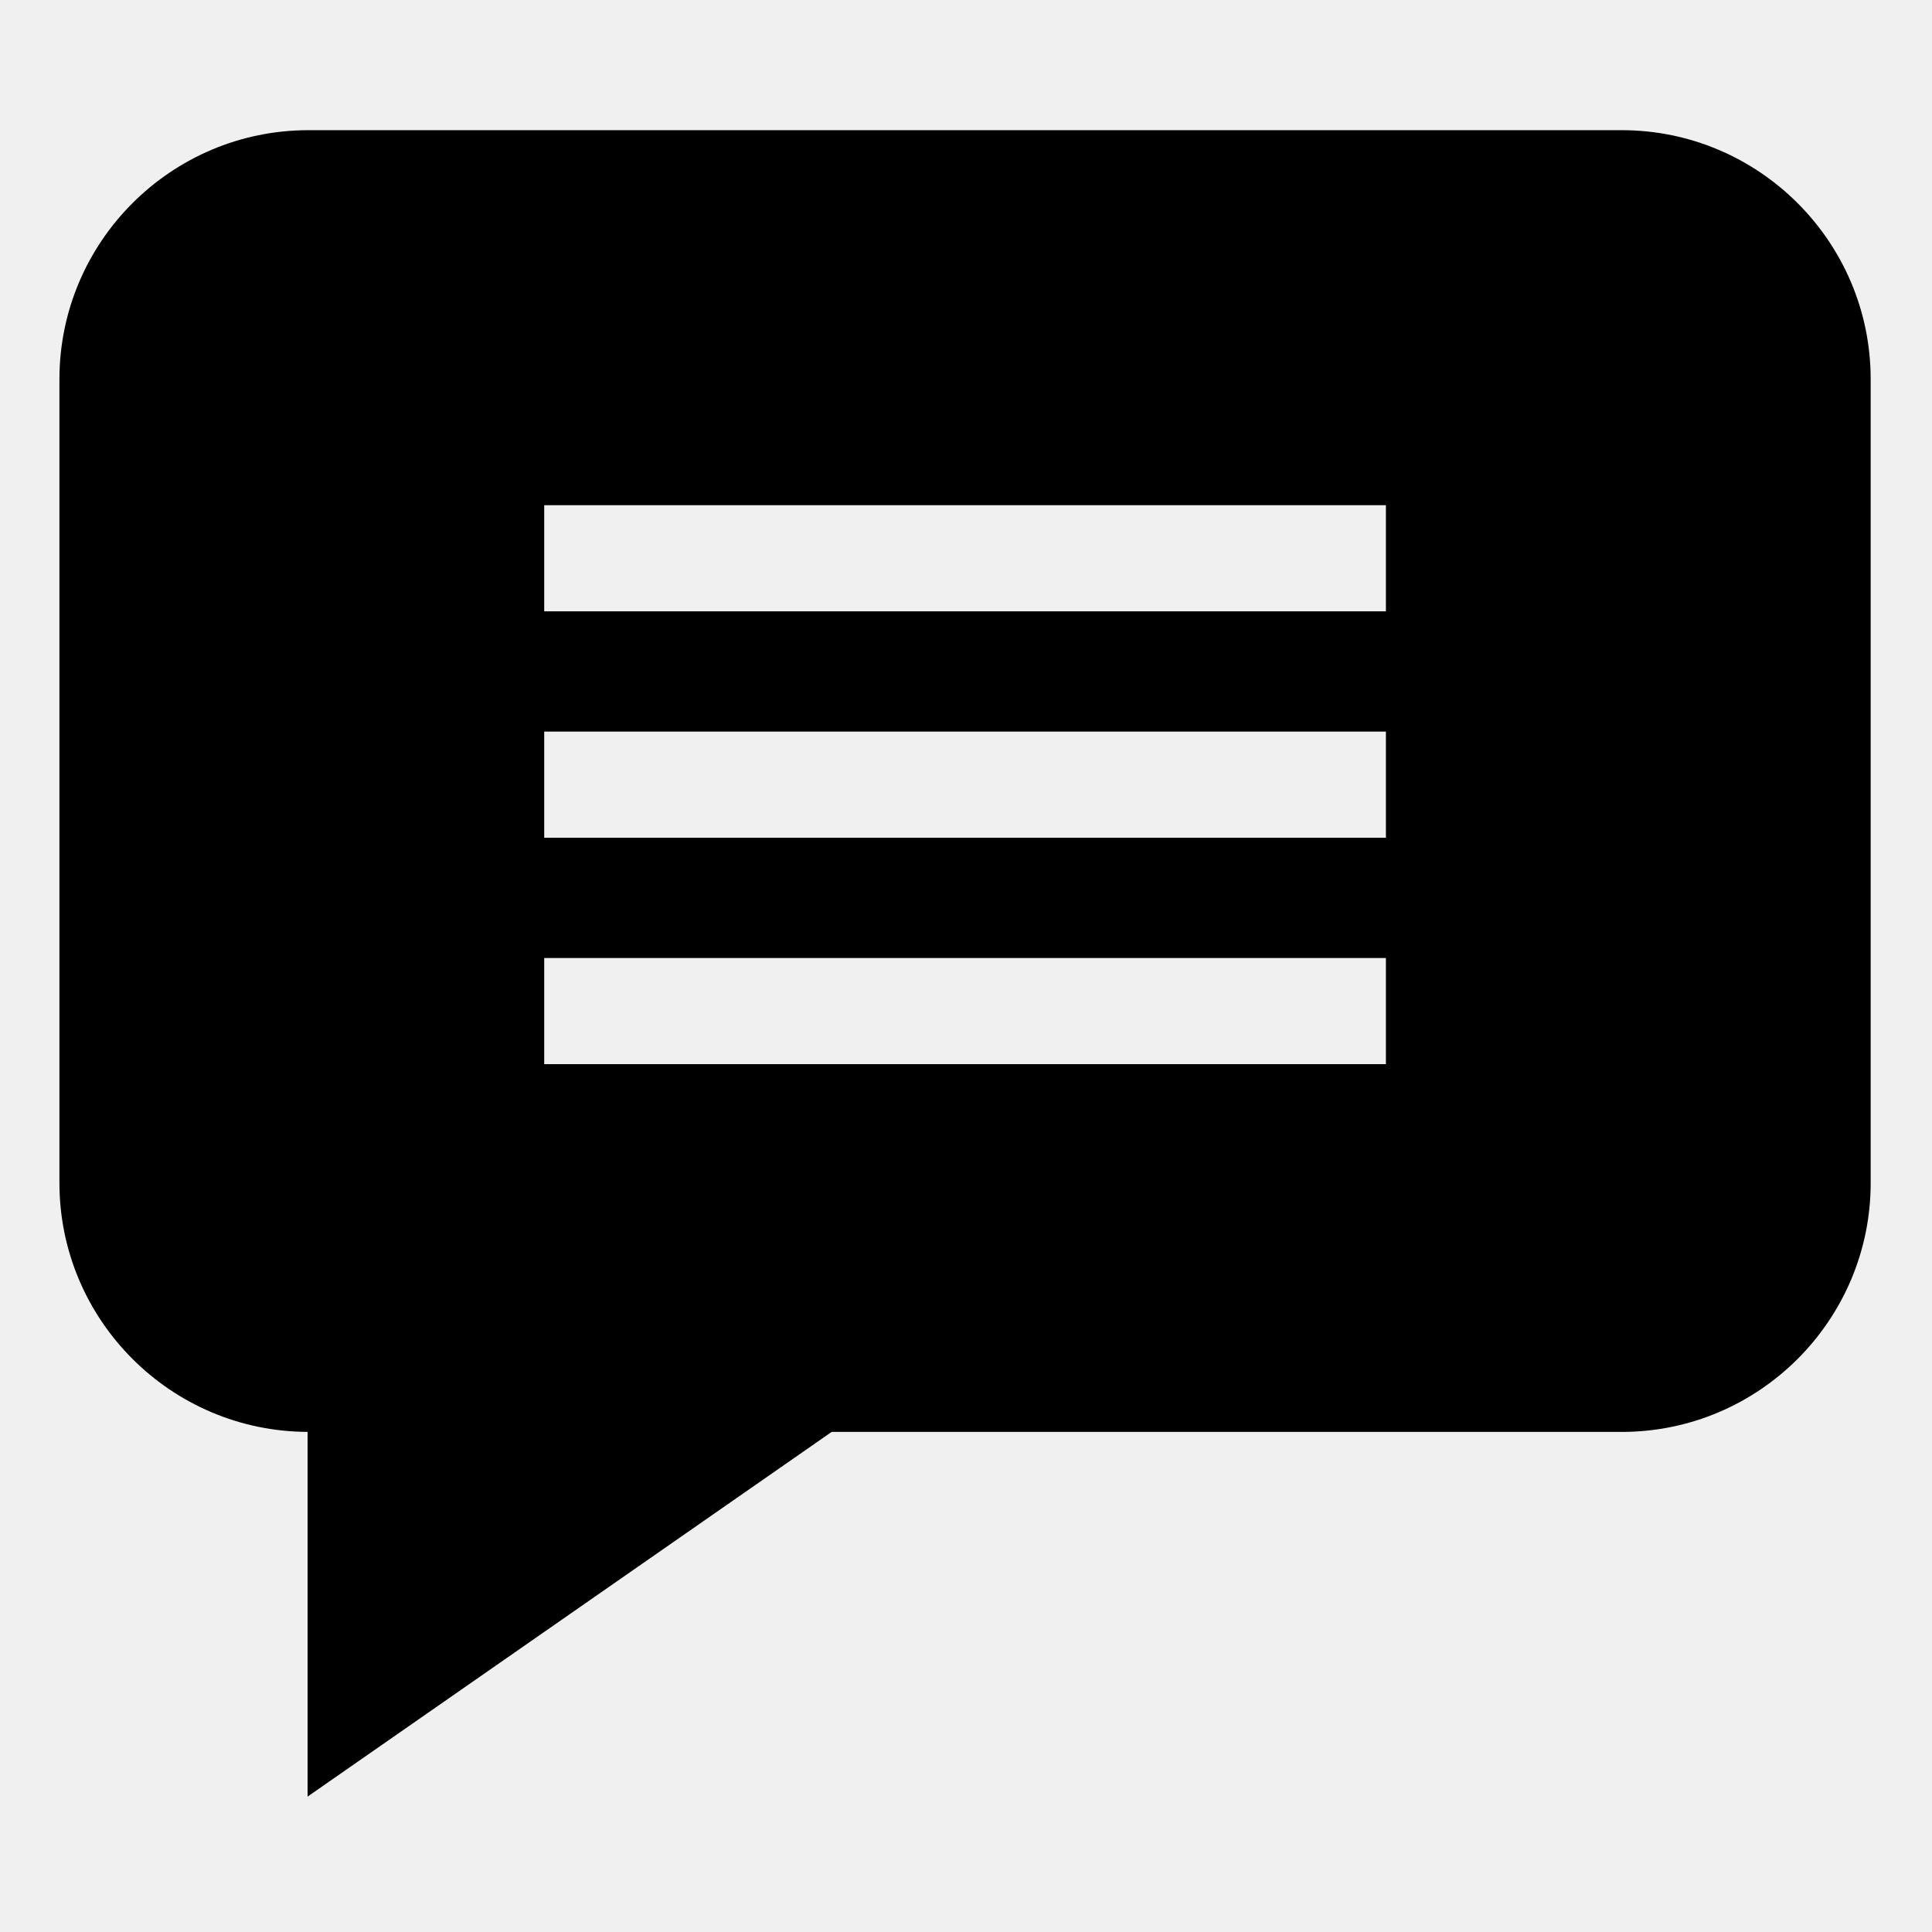
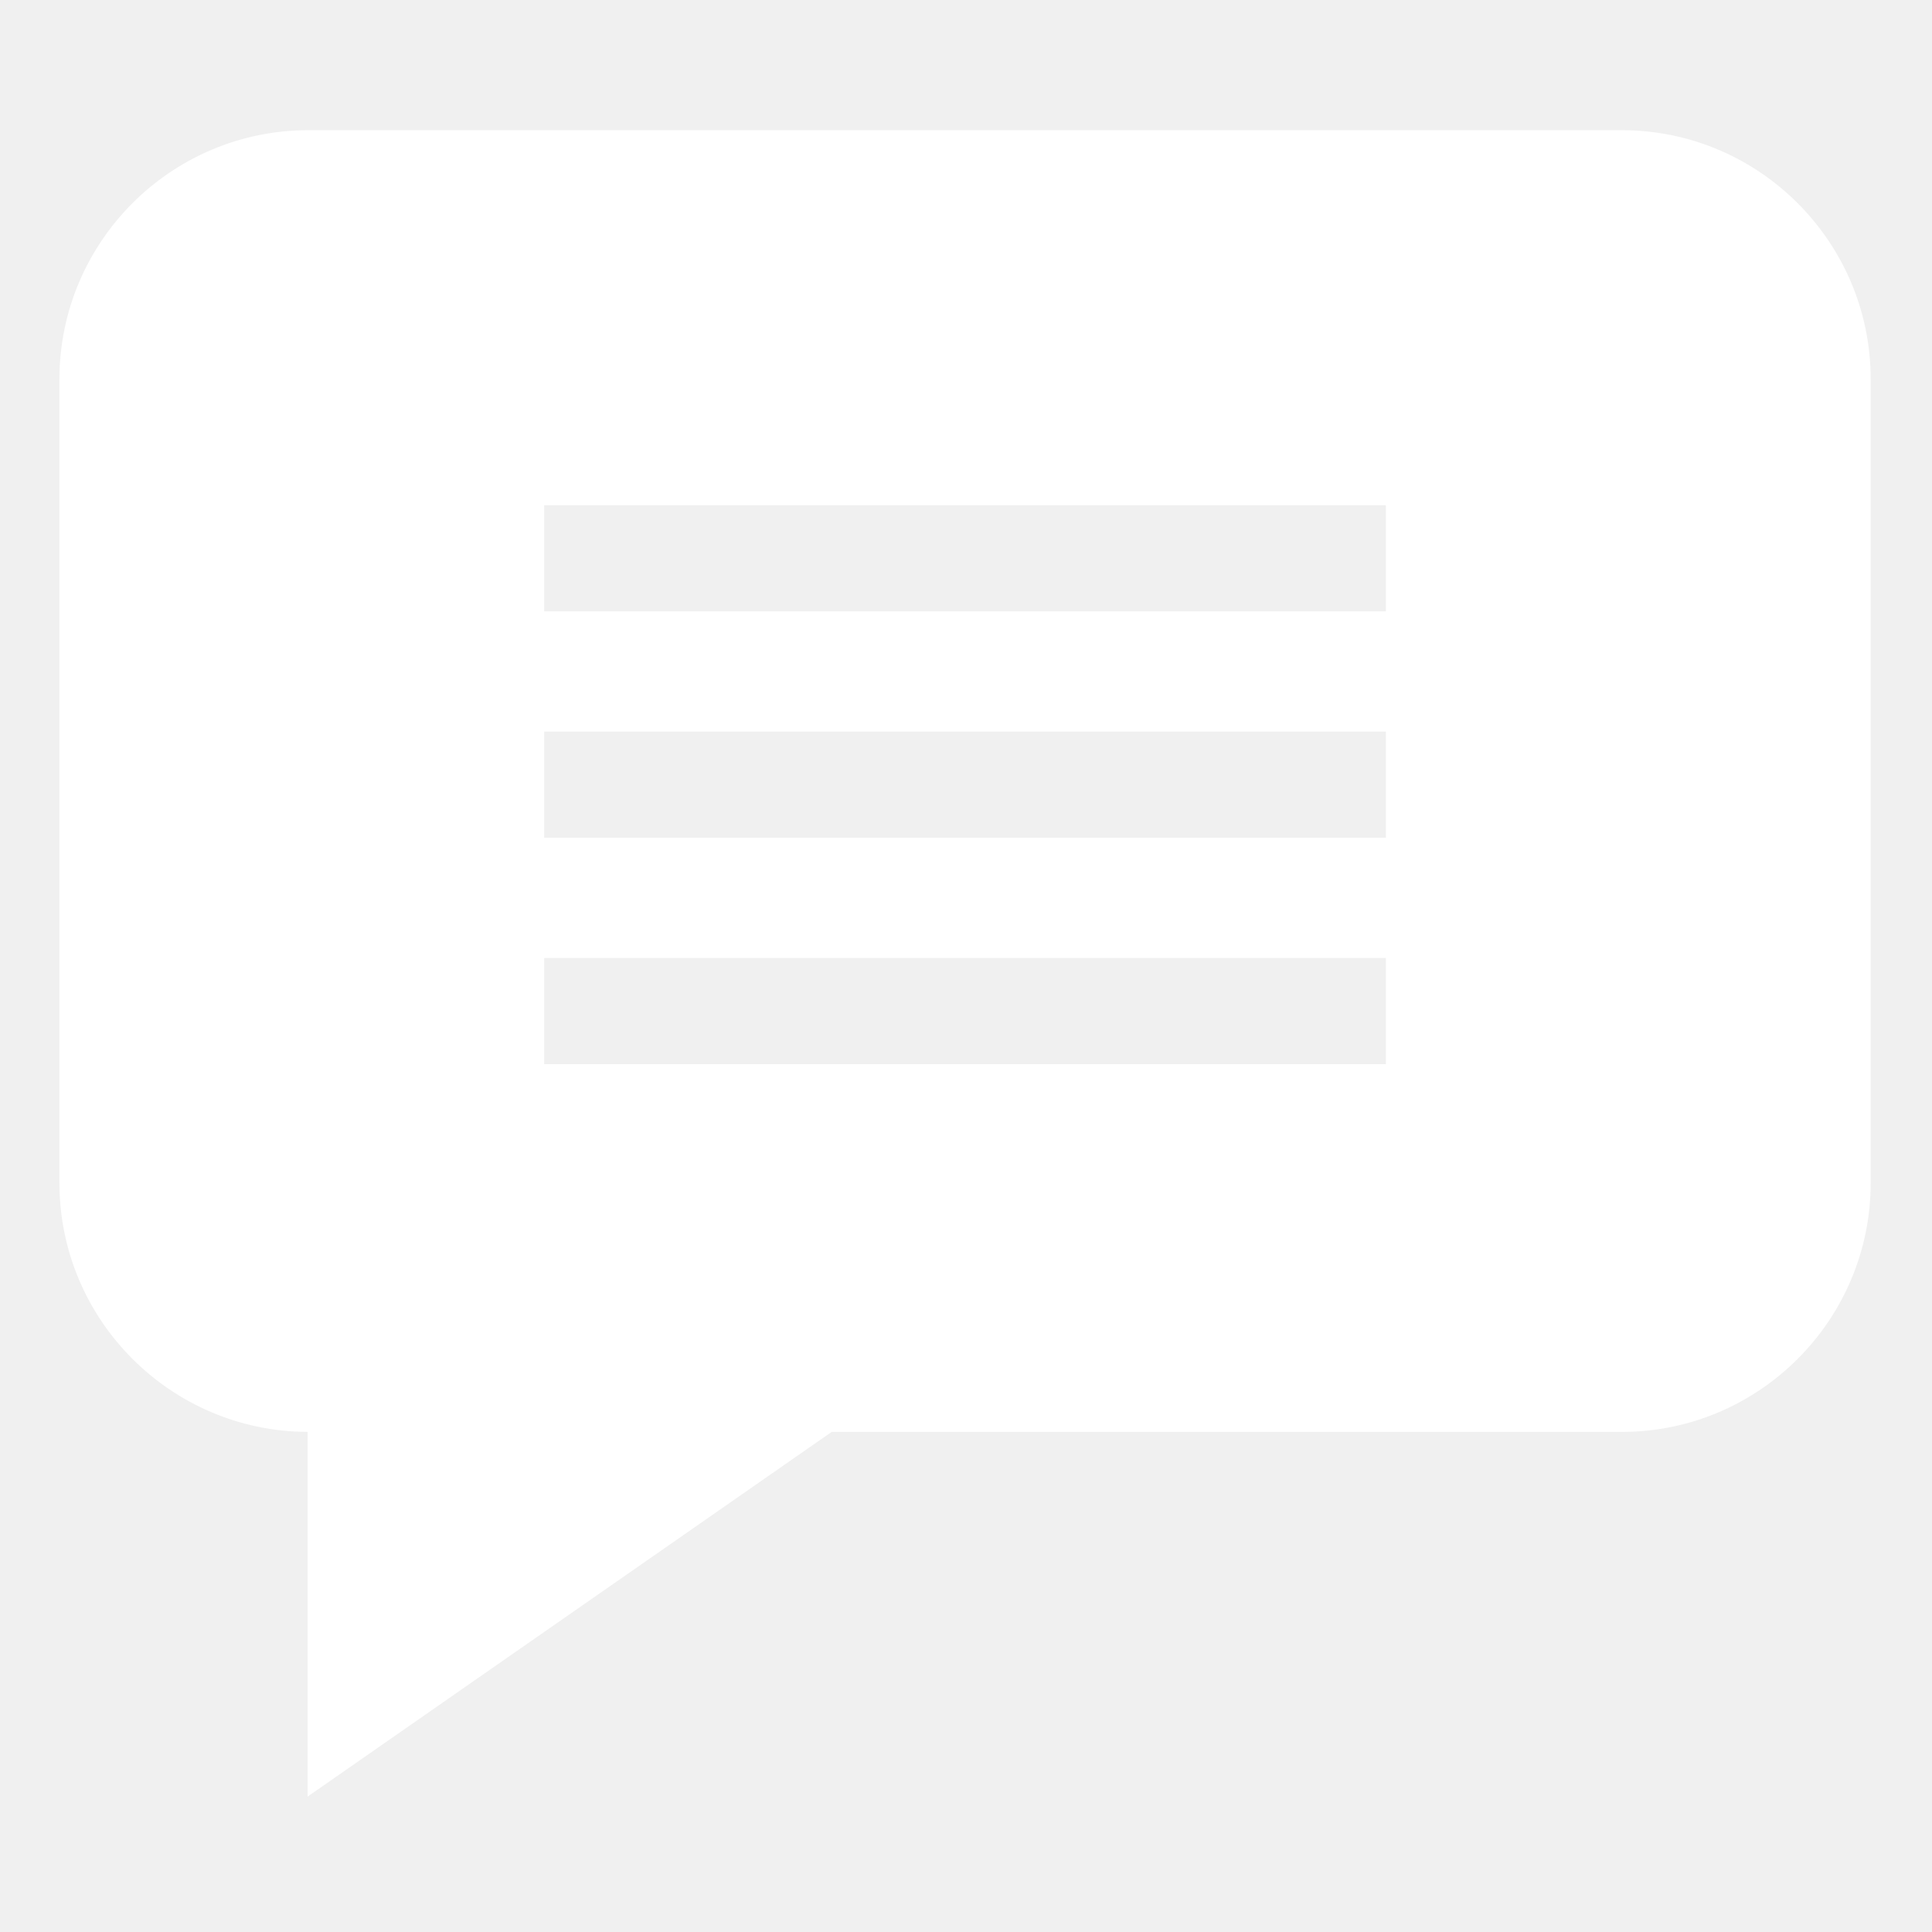
<svg xmlns="http://www.w3.org/2000/svg" width="50" height="50" viewBox="0 0 50 50" fill="none">
-   <path d="M41.969 3.369H7.983C4.429 3.369 1.538 6.26 1.538 9.814V30.613C1.538 34.159 4.417 37.045 7.96 37.057V46.496L21.523 37.058H41.969C45.522 37.058 48.413 34.167 48.413 30.613V9.814C48.413 6.26 45.522 3.369 41.969 3.369ZM35.867 27.54H14.084V24.794H35.867V27.54ZM35.867 21.681H14.084V18.934H35.867V21.681ZM35.867 15.821H14.084V13.075H35.867V15.821Z" fill="black" />
+   <path d="M41.969 3.369H7.983C4.429 3.369 1.538 6.26 1.538 9.814V30.613C1.538 34.159 4.417 37.045 7.96 37.057V46.496L21.523 37.058H41.969C45.522 37.058 48.413 34.167 48.413 30.613V9.814C48.413 6.26 45.522 3.369 41.969 3.369ZM35.867 27.54H14.084V24.794H35.867V27.54ZM35.867 21.681H14.084V18.934H35.867V21.681ZM35.867 15.821H14.084V13.075H35.867V15.821Z" fill="white" />
</svg>
